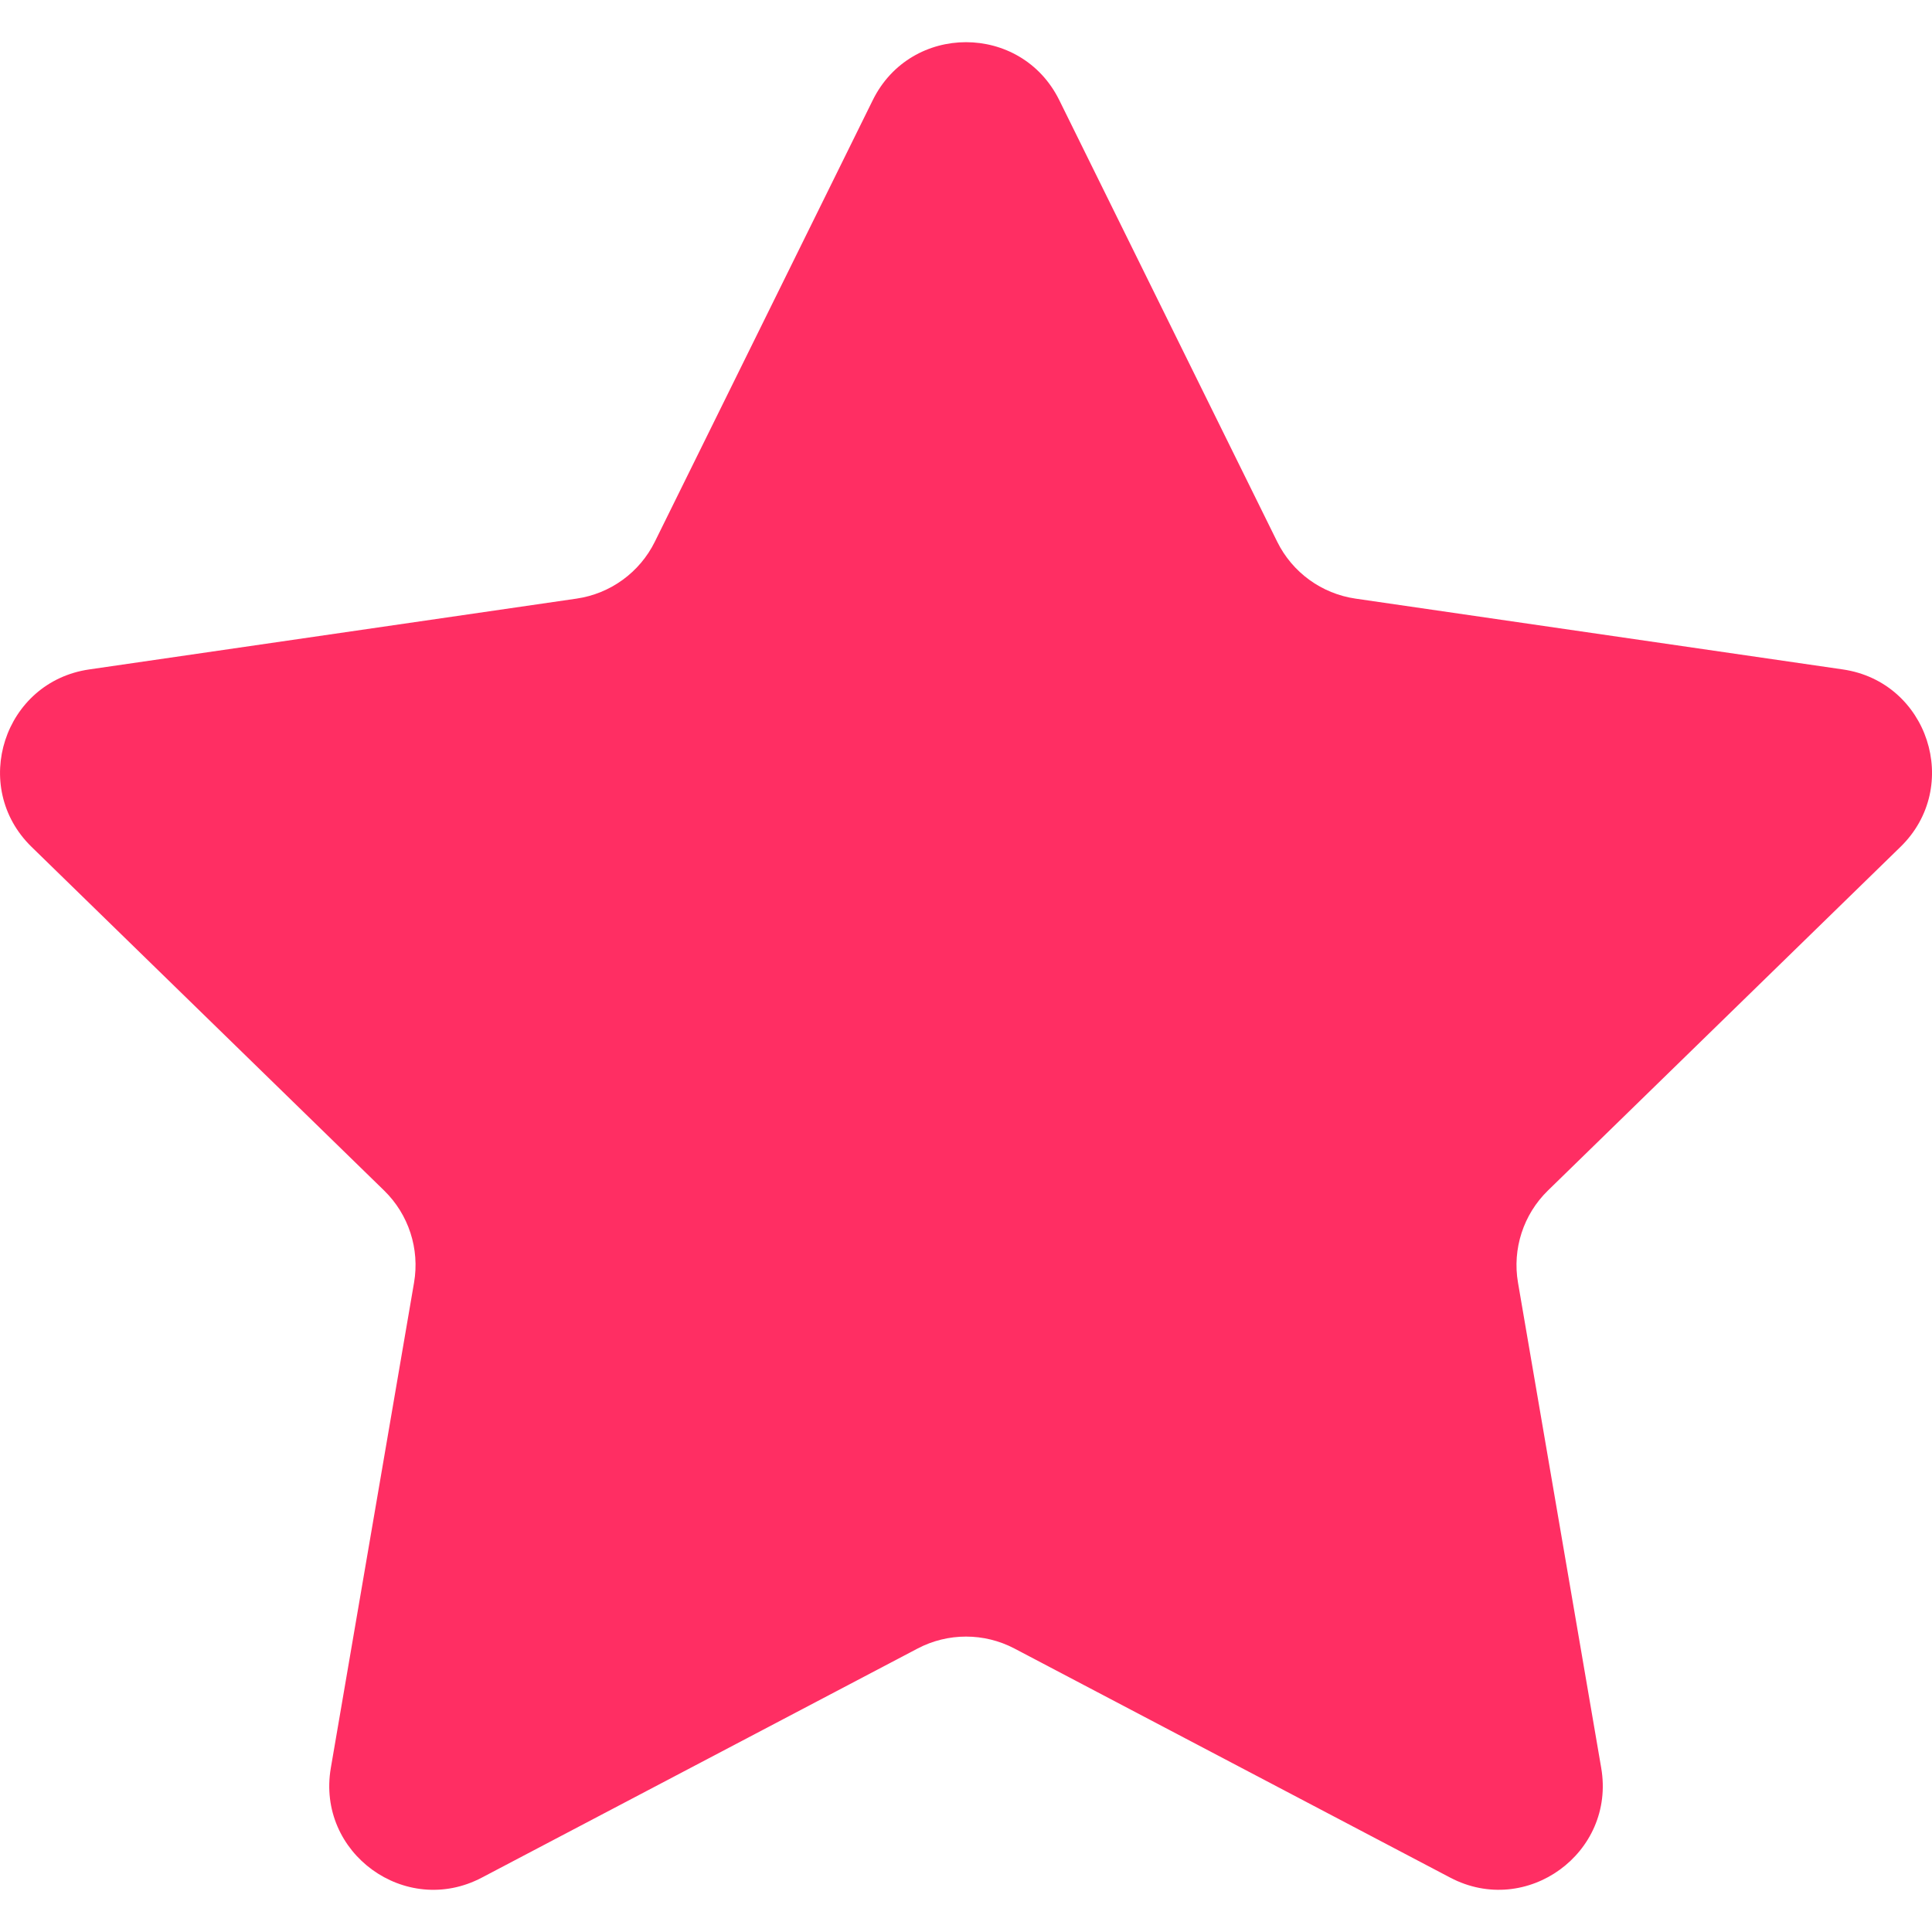
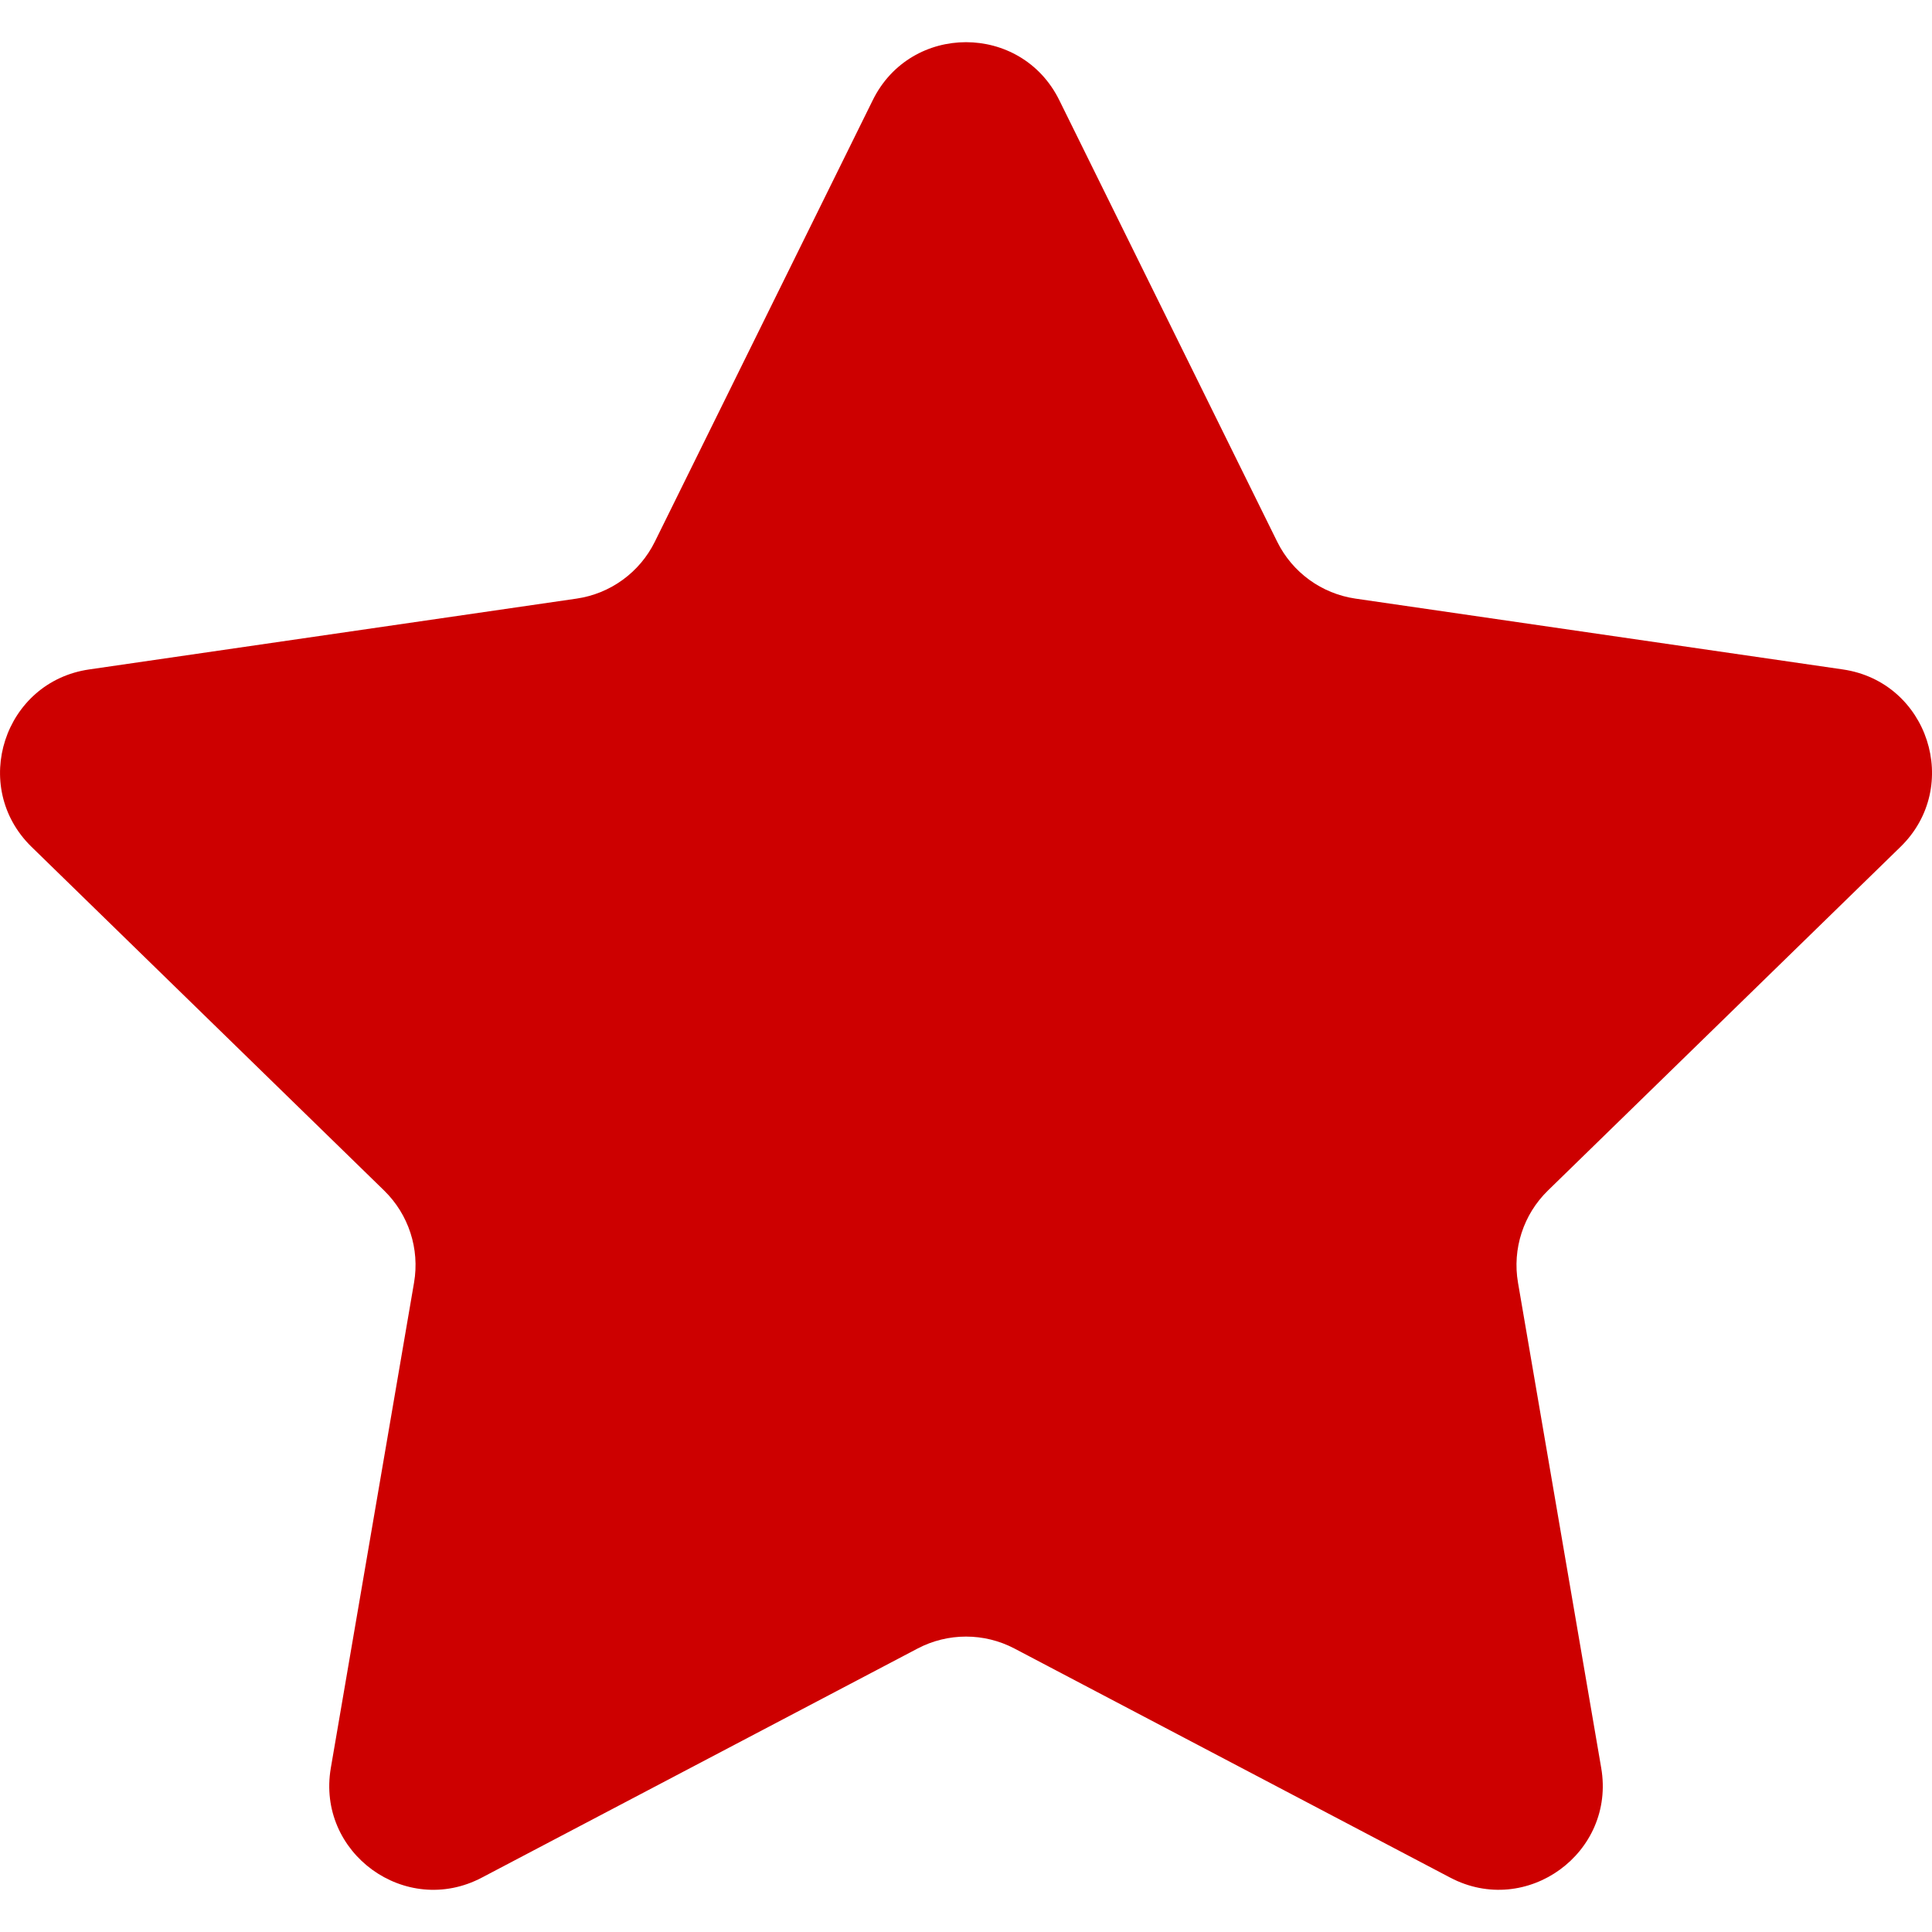
<svg xmlns="http://www.w3.org/2000/svg" height="800px" width="800px" version="1.1" id="Capa_1" viewBox="0 0 47.94 47.94" xml:space="preserve">
-   <path style="fill:#FF2E63;" d="M26.285,2.486l5.407,10.956c0.376,0.762,1.103,1.29,1.944,1.412l12.091,1.757  c2.118,0.308,2.963,2.91,1.431,4.403l-8.749,8.528c-0.608,0.593-0.886,1.448-0.742,2.285l2.065,12.042  c0.362,2.109-1.852,3.717-3.746,2.722l-10.814-5.685c-0.752-0.395-1.651-0.395-2.403,0l-10.814,5.685  c-1.894,0.996-4.108-0.613-3.746-2.722l2.065-12.042c0.144-0.837-0.134-1.692-0.742-2.285l-8.749-8.528  c-1.532-1.494-0.687-4.096,1.431-4.403l12.091-1.757c0.841-0.122,1.568-0.65,1.944-1.412l5.407-10.956  C22.602,0.567,25.338,0.567,26.285,2.486z" />
+   <path style="fill:#CD0000;" d="M26.285,2.486l5.407,10.956c0.376,0.762,1.103,1.29,1.944,1.412l12.091,1.757  c2.118,0.308,2.963,2.91,1.431,4.403l-8.749,8.528c-0.608,0.593-0.886,1.448-0.742,2.285l2.065,12.042  c0.362,2.109-1.852,3.717-3.746,2.722l-10.814-5.685c-0.752-0.395-1.651-0.395-2.403,0l-10.814,5.685  c-1.894,0.996-4.108-0.613-3.746-2.722l2.065-12.042c0.144-0.837-0.134-1.692-0.742-2.285l-8.749-8.528  c-1.532-1.494-0.687-4.096,1.431-4.403l12.091-1.757c0.841-0.122,1.568-0.65,1.944-1.412l5.407-10.956  C22.602,0.567,25.338,0.567,26.285,2.486z" />
</svg>
